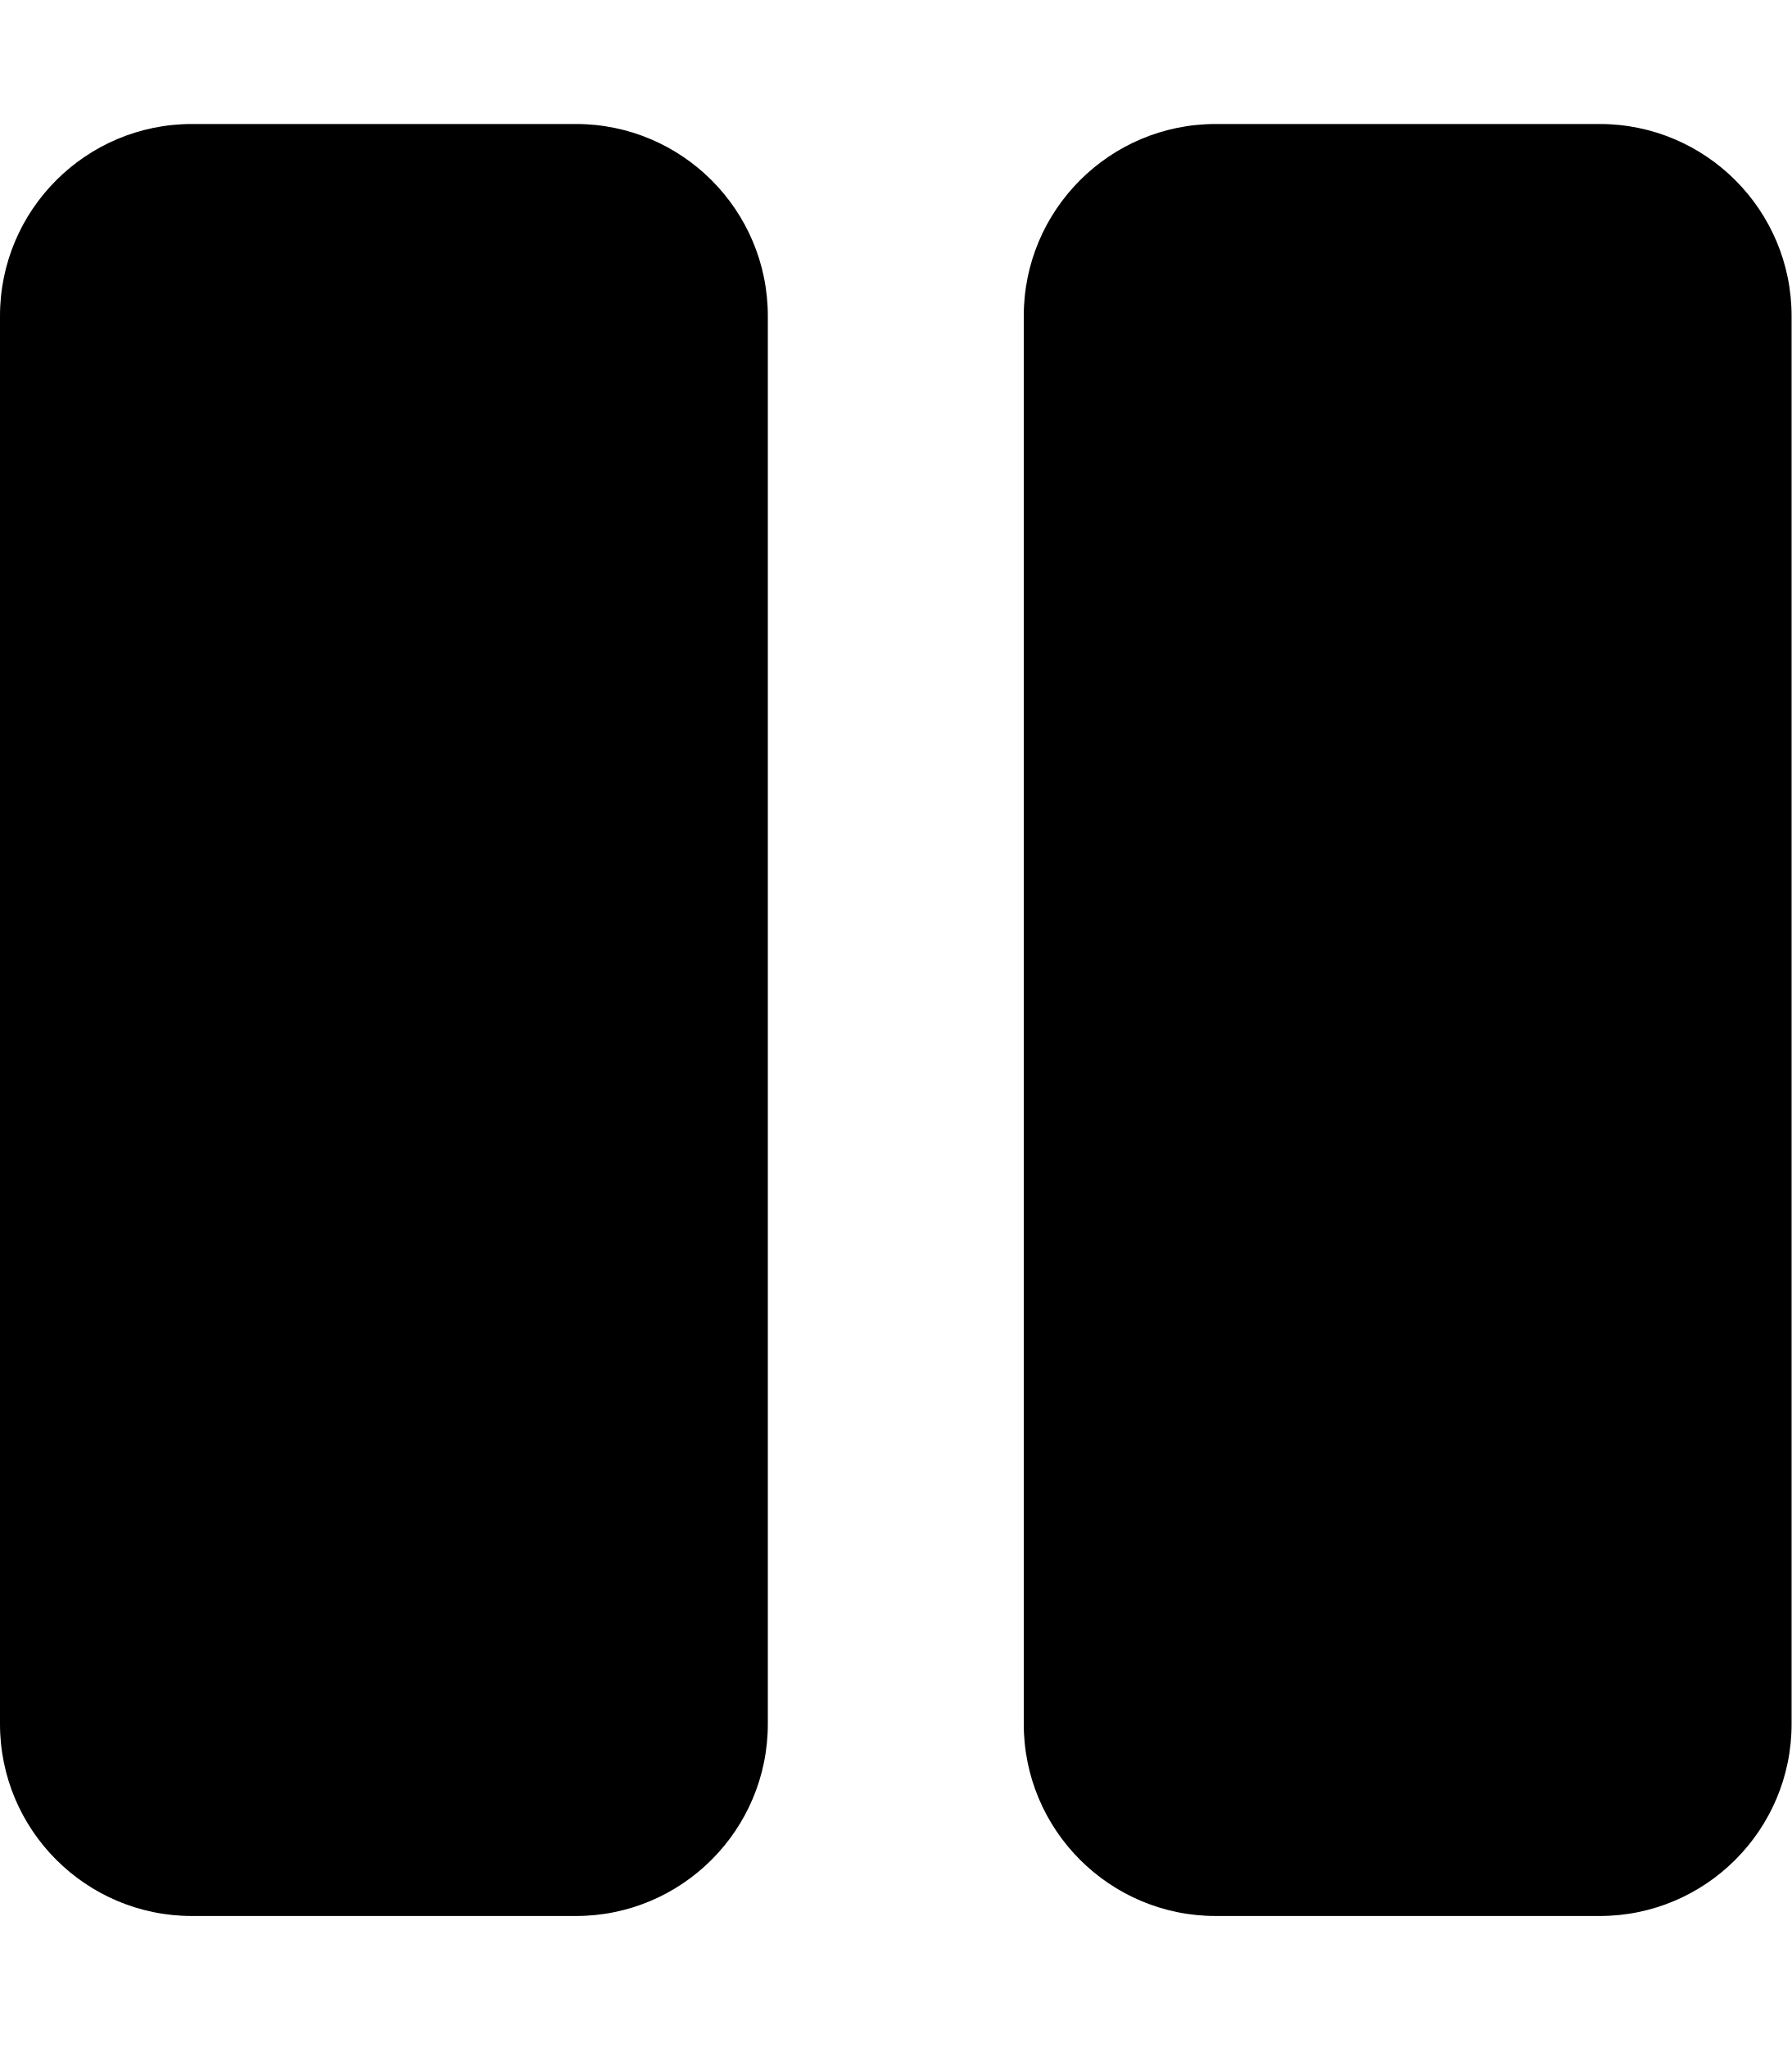
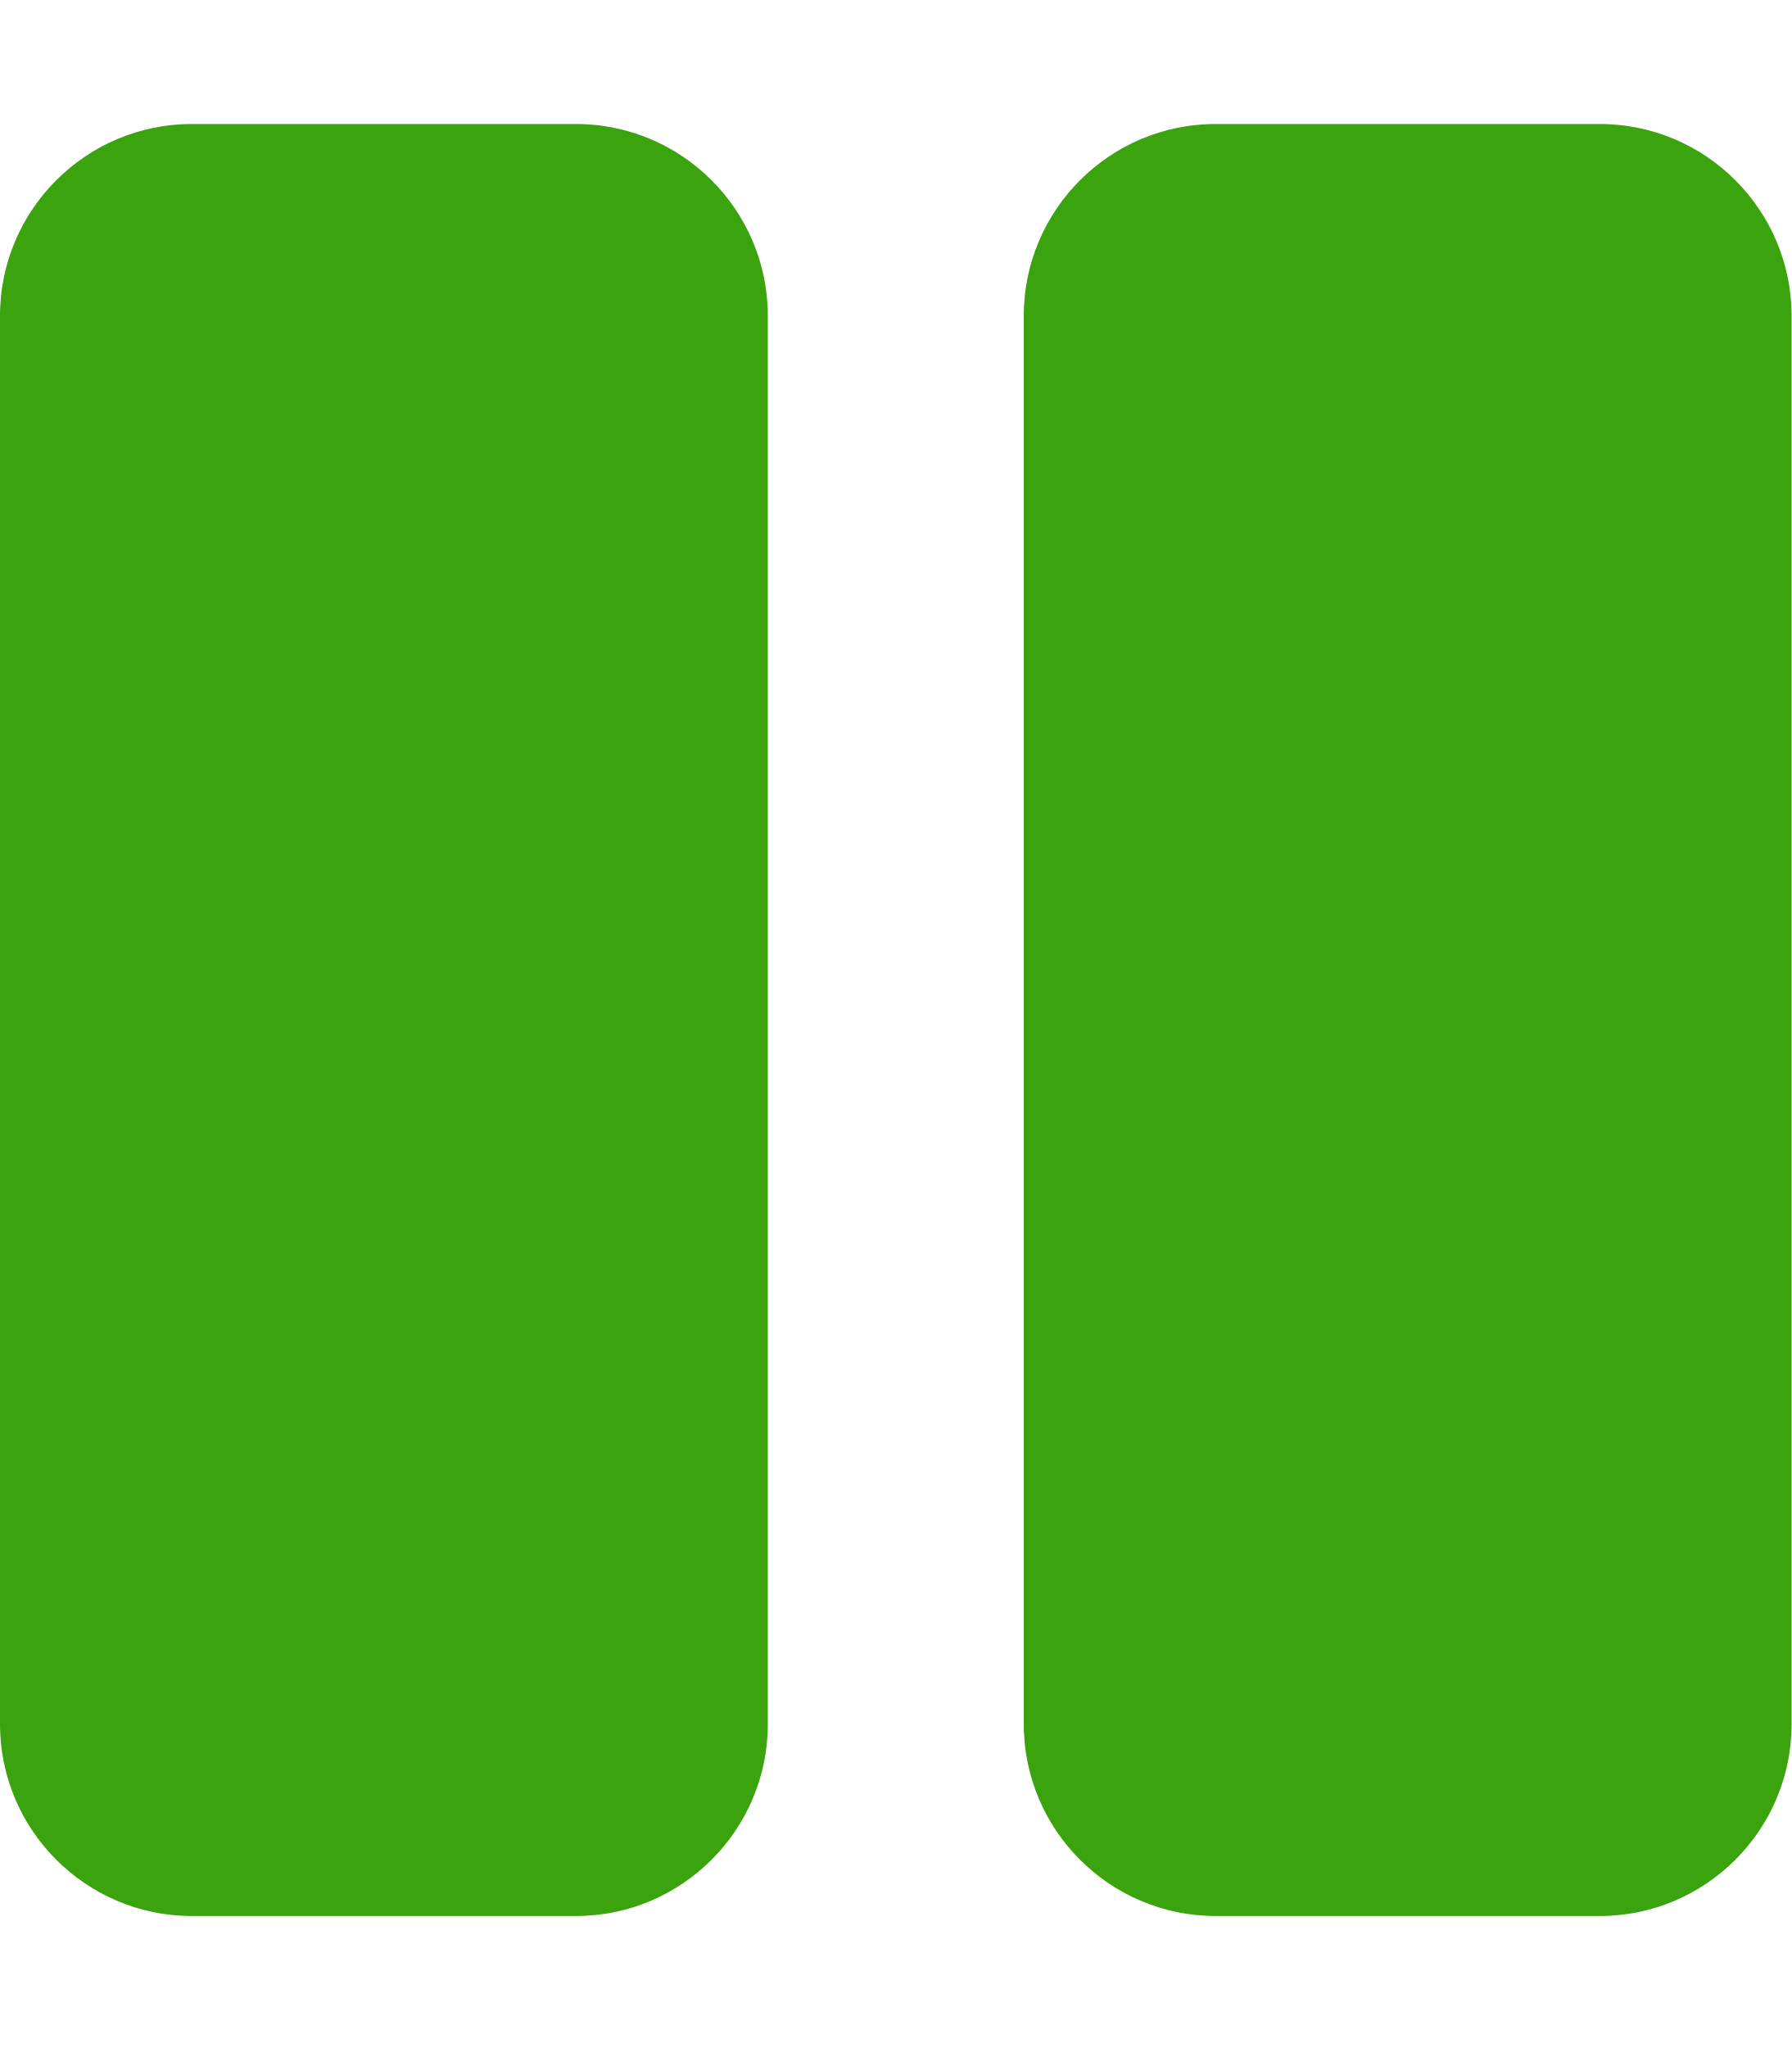
<svg xmlns="http://www.w3.org/2000/svg" aria-hidden="true" focusable="false" data-prefix="fas" data-icon="pause" role="img" viewBox="0 0 448 512" class="svg-inline--fa fa-pause fa-w-14 fa-3x">
-   <path fill="currentColor" d="M144 479H48c-26.5 0-48-21.5-48-48V79c0-26.5 21.5-48 48-48h96c26.5 0 48 21.5 48 48v352c0 26.5-21.5 48-48 48zm304-48V79c0-26.5-21.5-48-48-48h-96c-26.5 0-48 21.5-48 48v352c0 26.5 21.5 48 48 48h96c26.5 0 48-21.5 48-48z" class="" />
+   <path fill="#3ba30d" d="M144 479H48c-26.5 0-48-21.5-48-48V79c0-26.5 21.5-48 48-48h96c26.5 0 48 21.5 48 48v352c0 26.5-21.5 48-48 48zm304-48V79c0-26.5-21.5-48-48-48h-96c-26.5 0-48 21.5-48 48v352c0 26.5 21.5 48 48 48h96c26.5 0 48-21.5 48-48z" class="" />
</svg>
